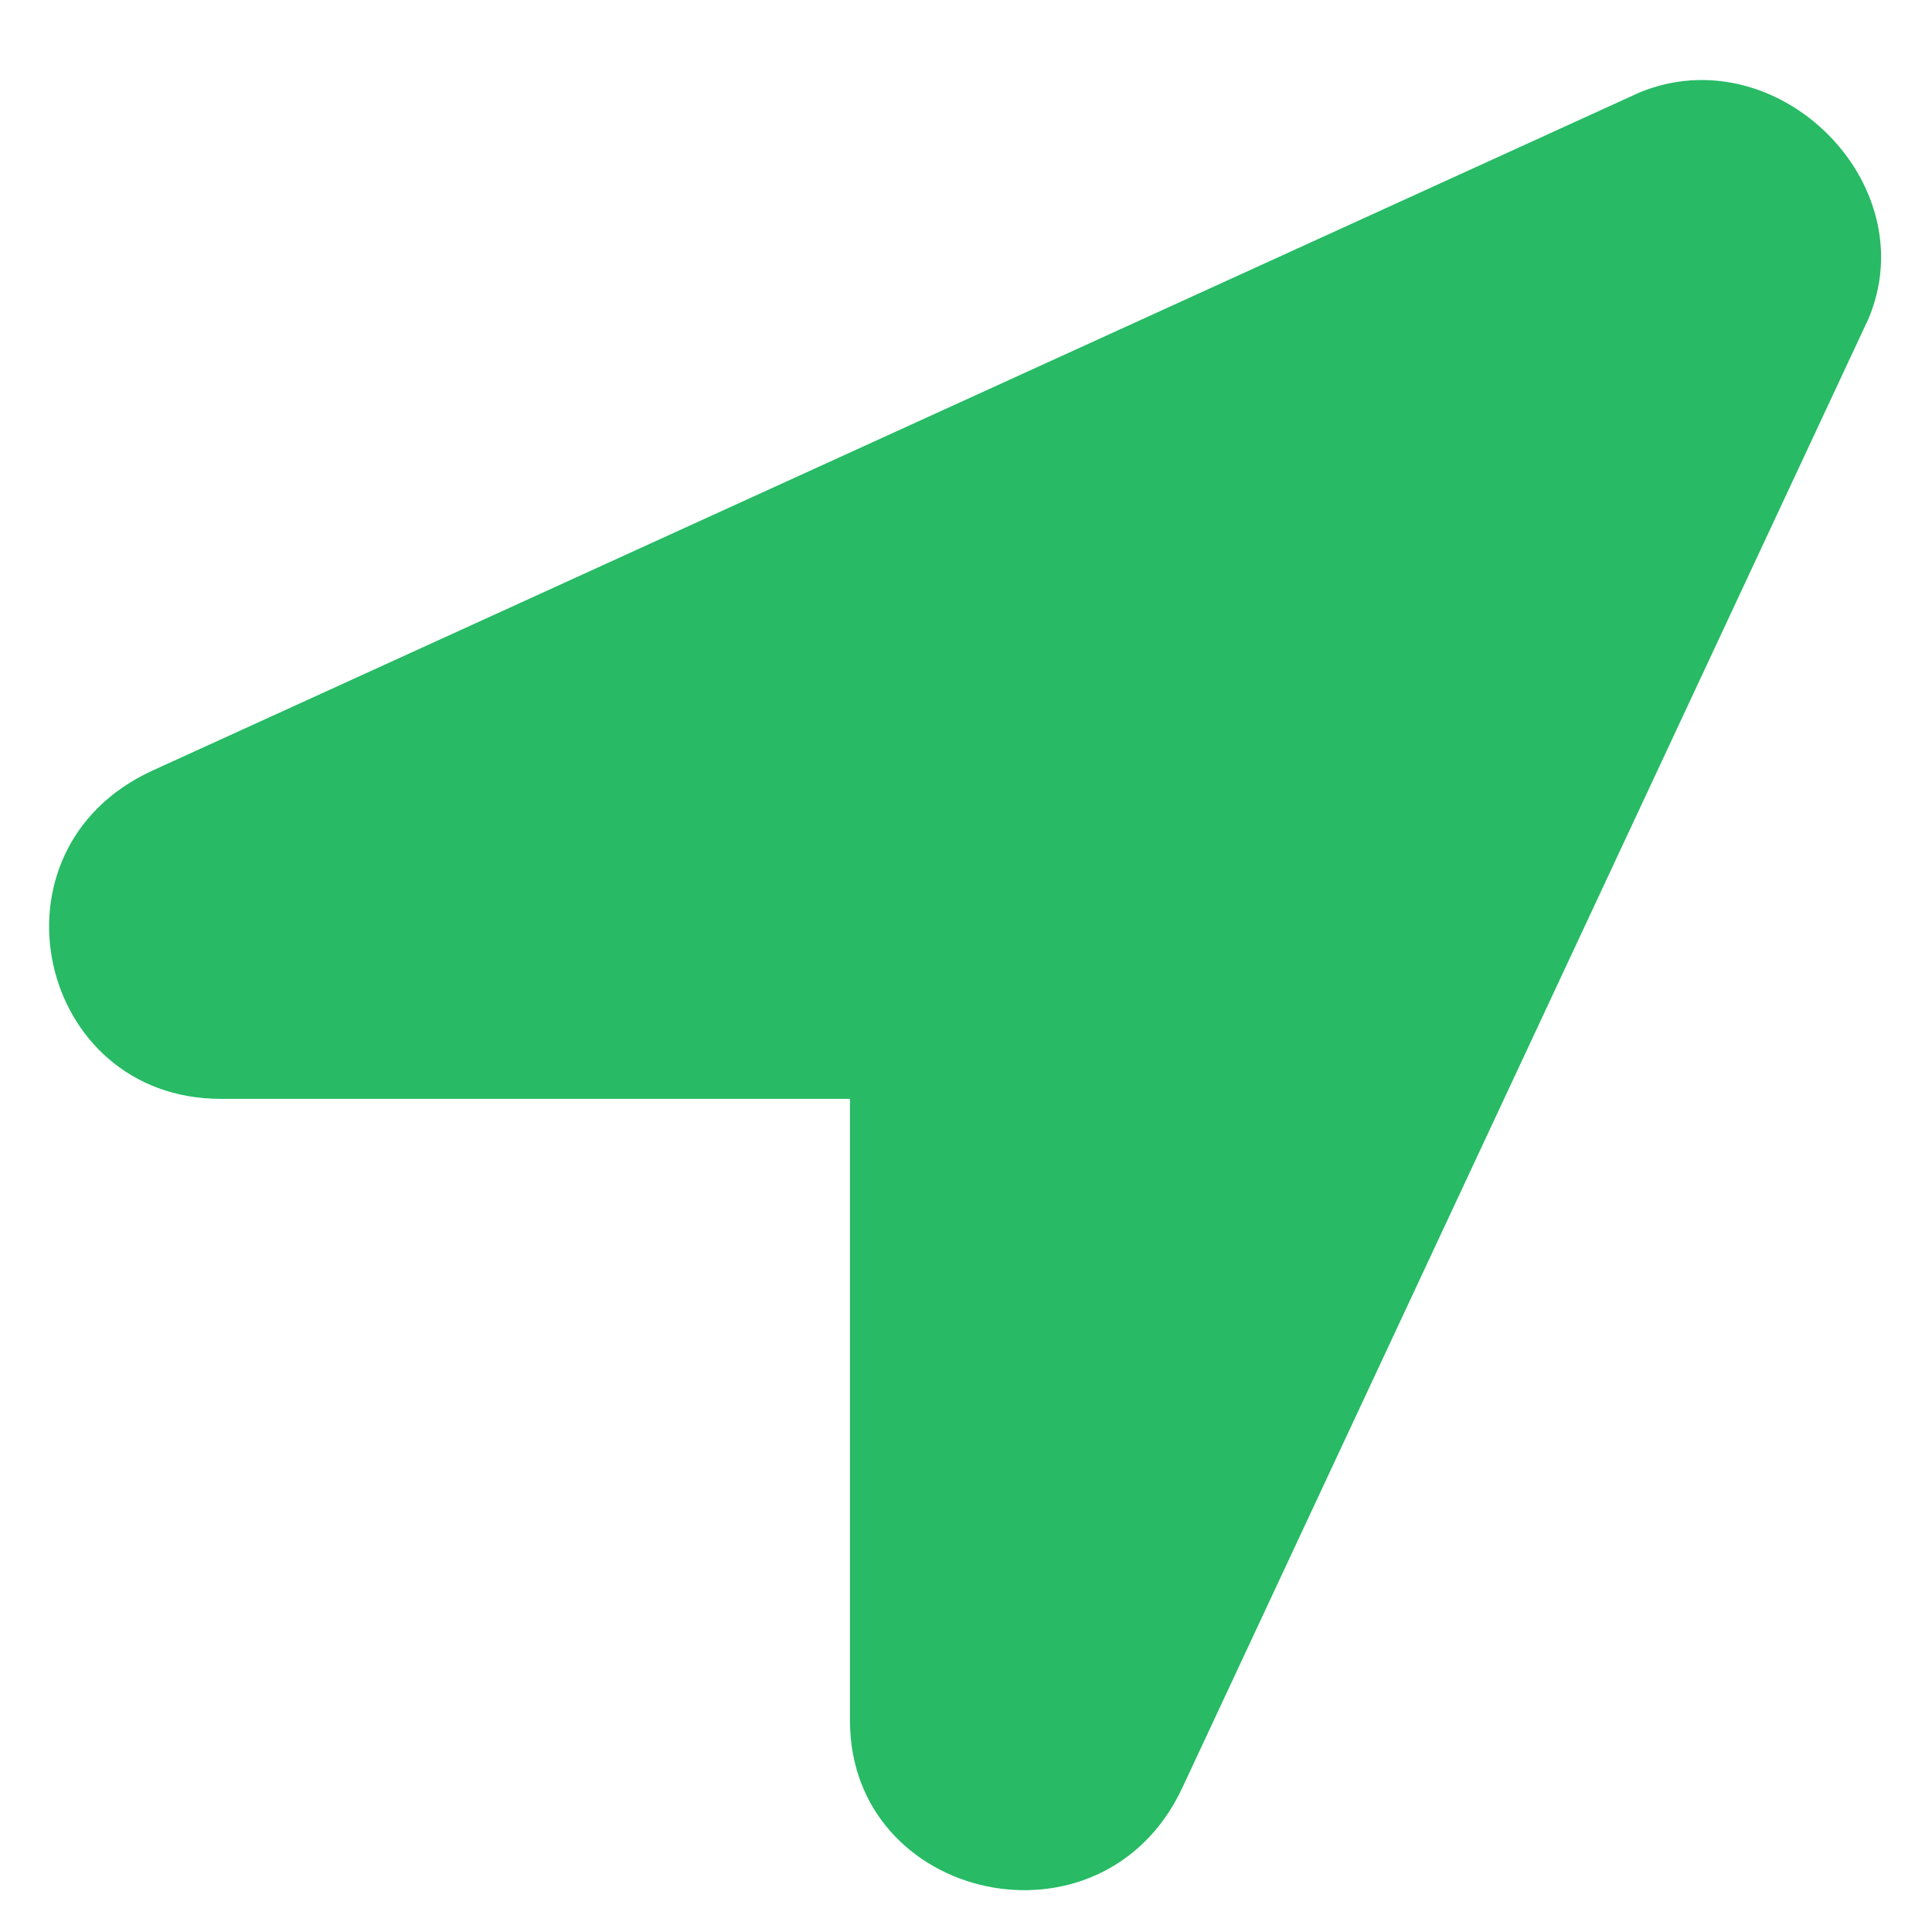
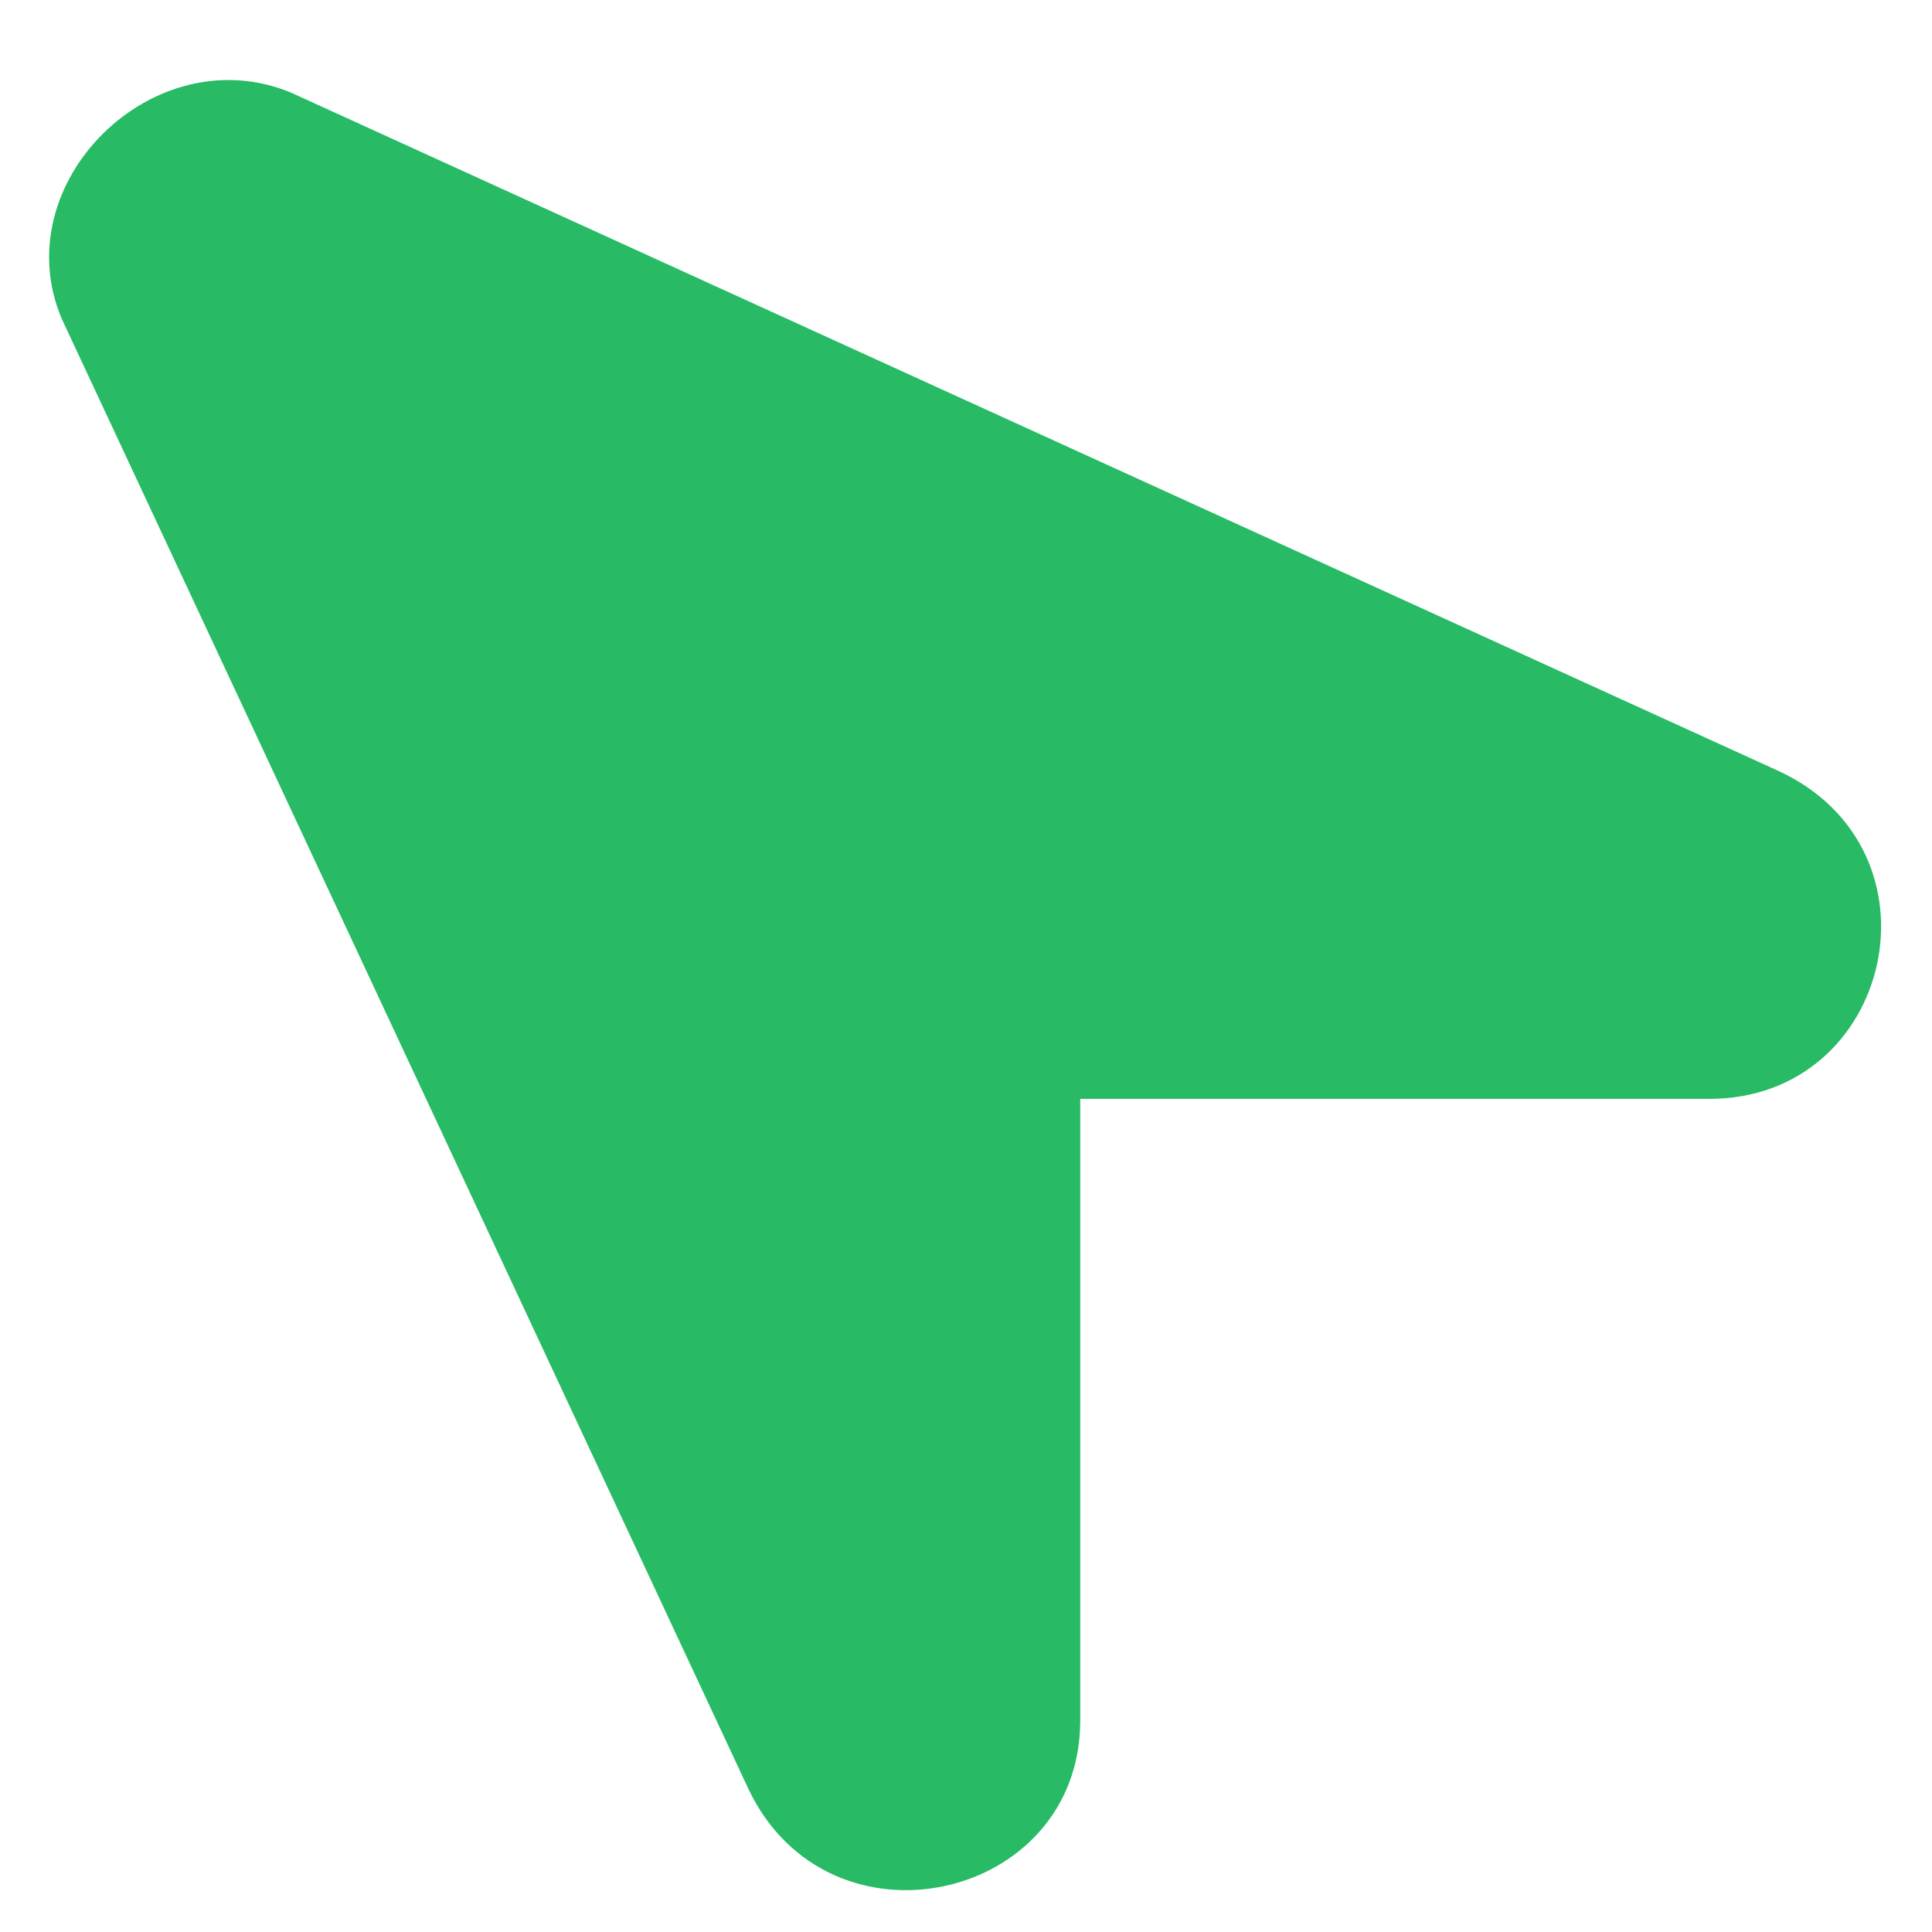
<svg xmlns="http://www.w3.org/2000/svg" viewBox="0 0 512 512" version="1.1" id="svg1031">
  <defs id="defs1035">
    <filter style="color-interpolation-filters:sRGB;" id="filter626" x="0" y="0" width="1" height="1">
      <feComposite in2="SourceGraphic" operator="arithmetic" k1="0" k2="1" result="composite1" id="feComposite612" />
      <feColorMatrix in="composite1" values="1" type="saturate" result="colormatrix1" id="feColorMatrix614" />
      <feFlood flood-opacity="1" flood-color="rgb(26,153,70)" result="flood1" id="feFlood616" />
      <feBlend in="flood1" in2="colormatrix1" mode="multiply" result="blend1" id="feBlend618" />
      <feBlend in2="blend1" mode="screen" result="blend2" id="feBlend620" />
      <feColorMatrix in="blend2" values="1" type="saturate" result="colormatrix2" id="feColorMatrix622" />
      <feComposite in="colormatrix2" in2="SourceGraphic" operator="in" k2="1" result="composite2" id="feComposite624" />
    </filter>
  </defs>
-   <path d="M 434.499,24.497 40.266,204.274 C -5.244,225.259 9.926,291.212 58.471,291.212 H 225.247 v 164.788 c 0,47.966 66.748,62.955 87.987,17.987 L 495.179,84.454 C 510.35,48.48 470.907,9.507 434.499,24.497 Z" id="path1029" style="stroke-width:0.942;fill:#cccccc;filter:url(#filter626)" />
+   <path d="M 434.499,24.497 40.266,204.274 C -5.244,225.259 9.926,291.212 58.471,291.212 H 225.247 v 164.788 c 0,47.966 66.748,62.955 87.987,17.987 L 495.179,84.454 C 510.35,48.48 470.907,9.507 434.499,24.497 Z" id="path1029" style="fill:#cccccc;stroke-width:0.942;filter:url(#filter626)" transform="matrix(-1,0,0,1,511.5206,0)" />
</svg>
